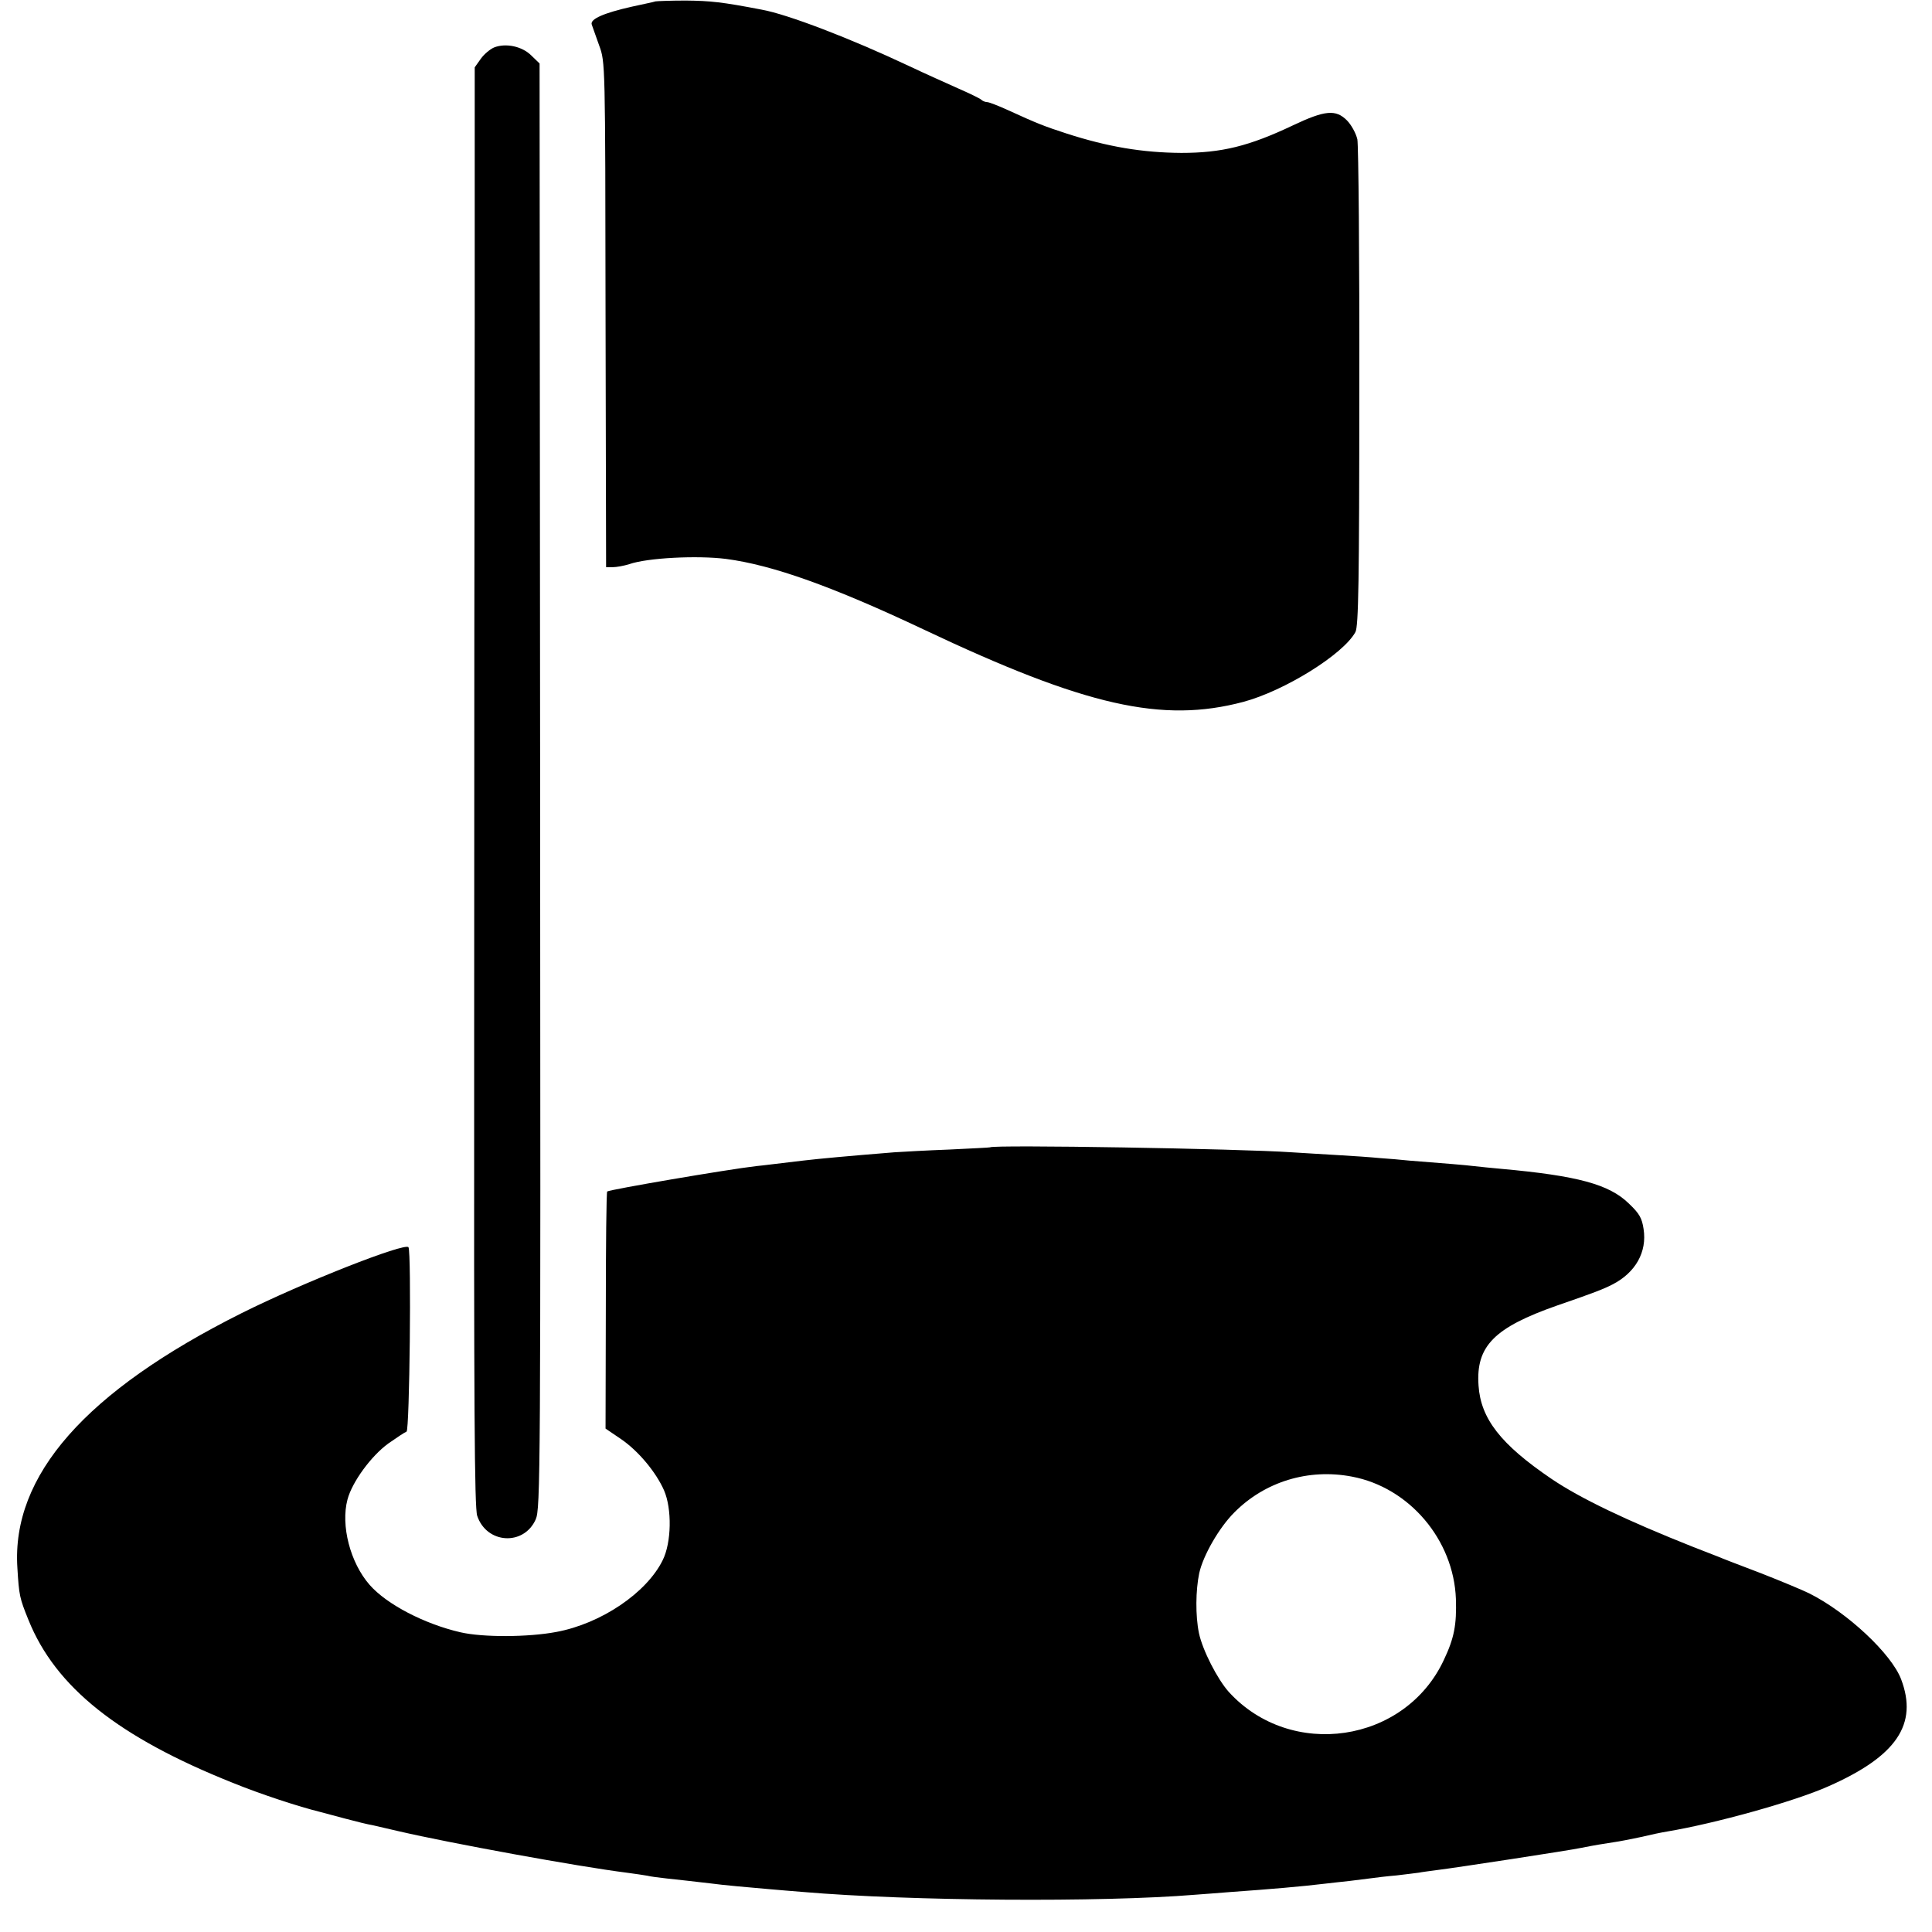
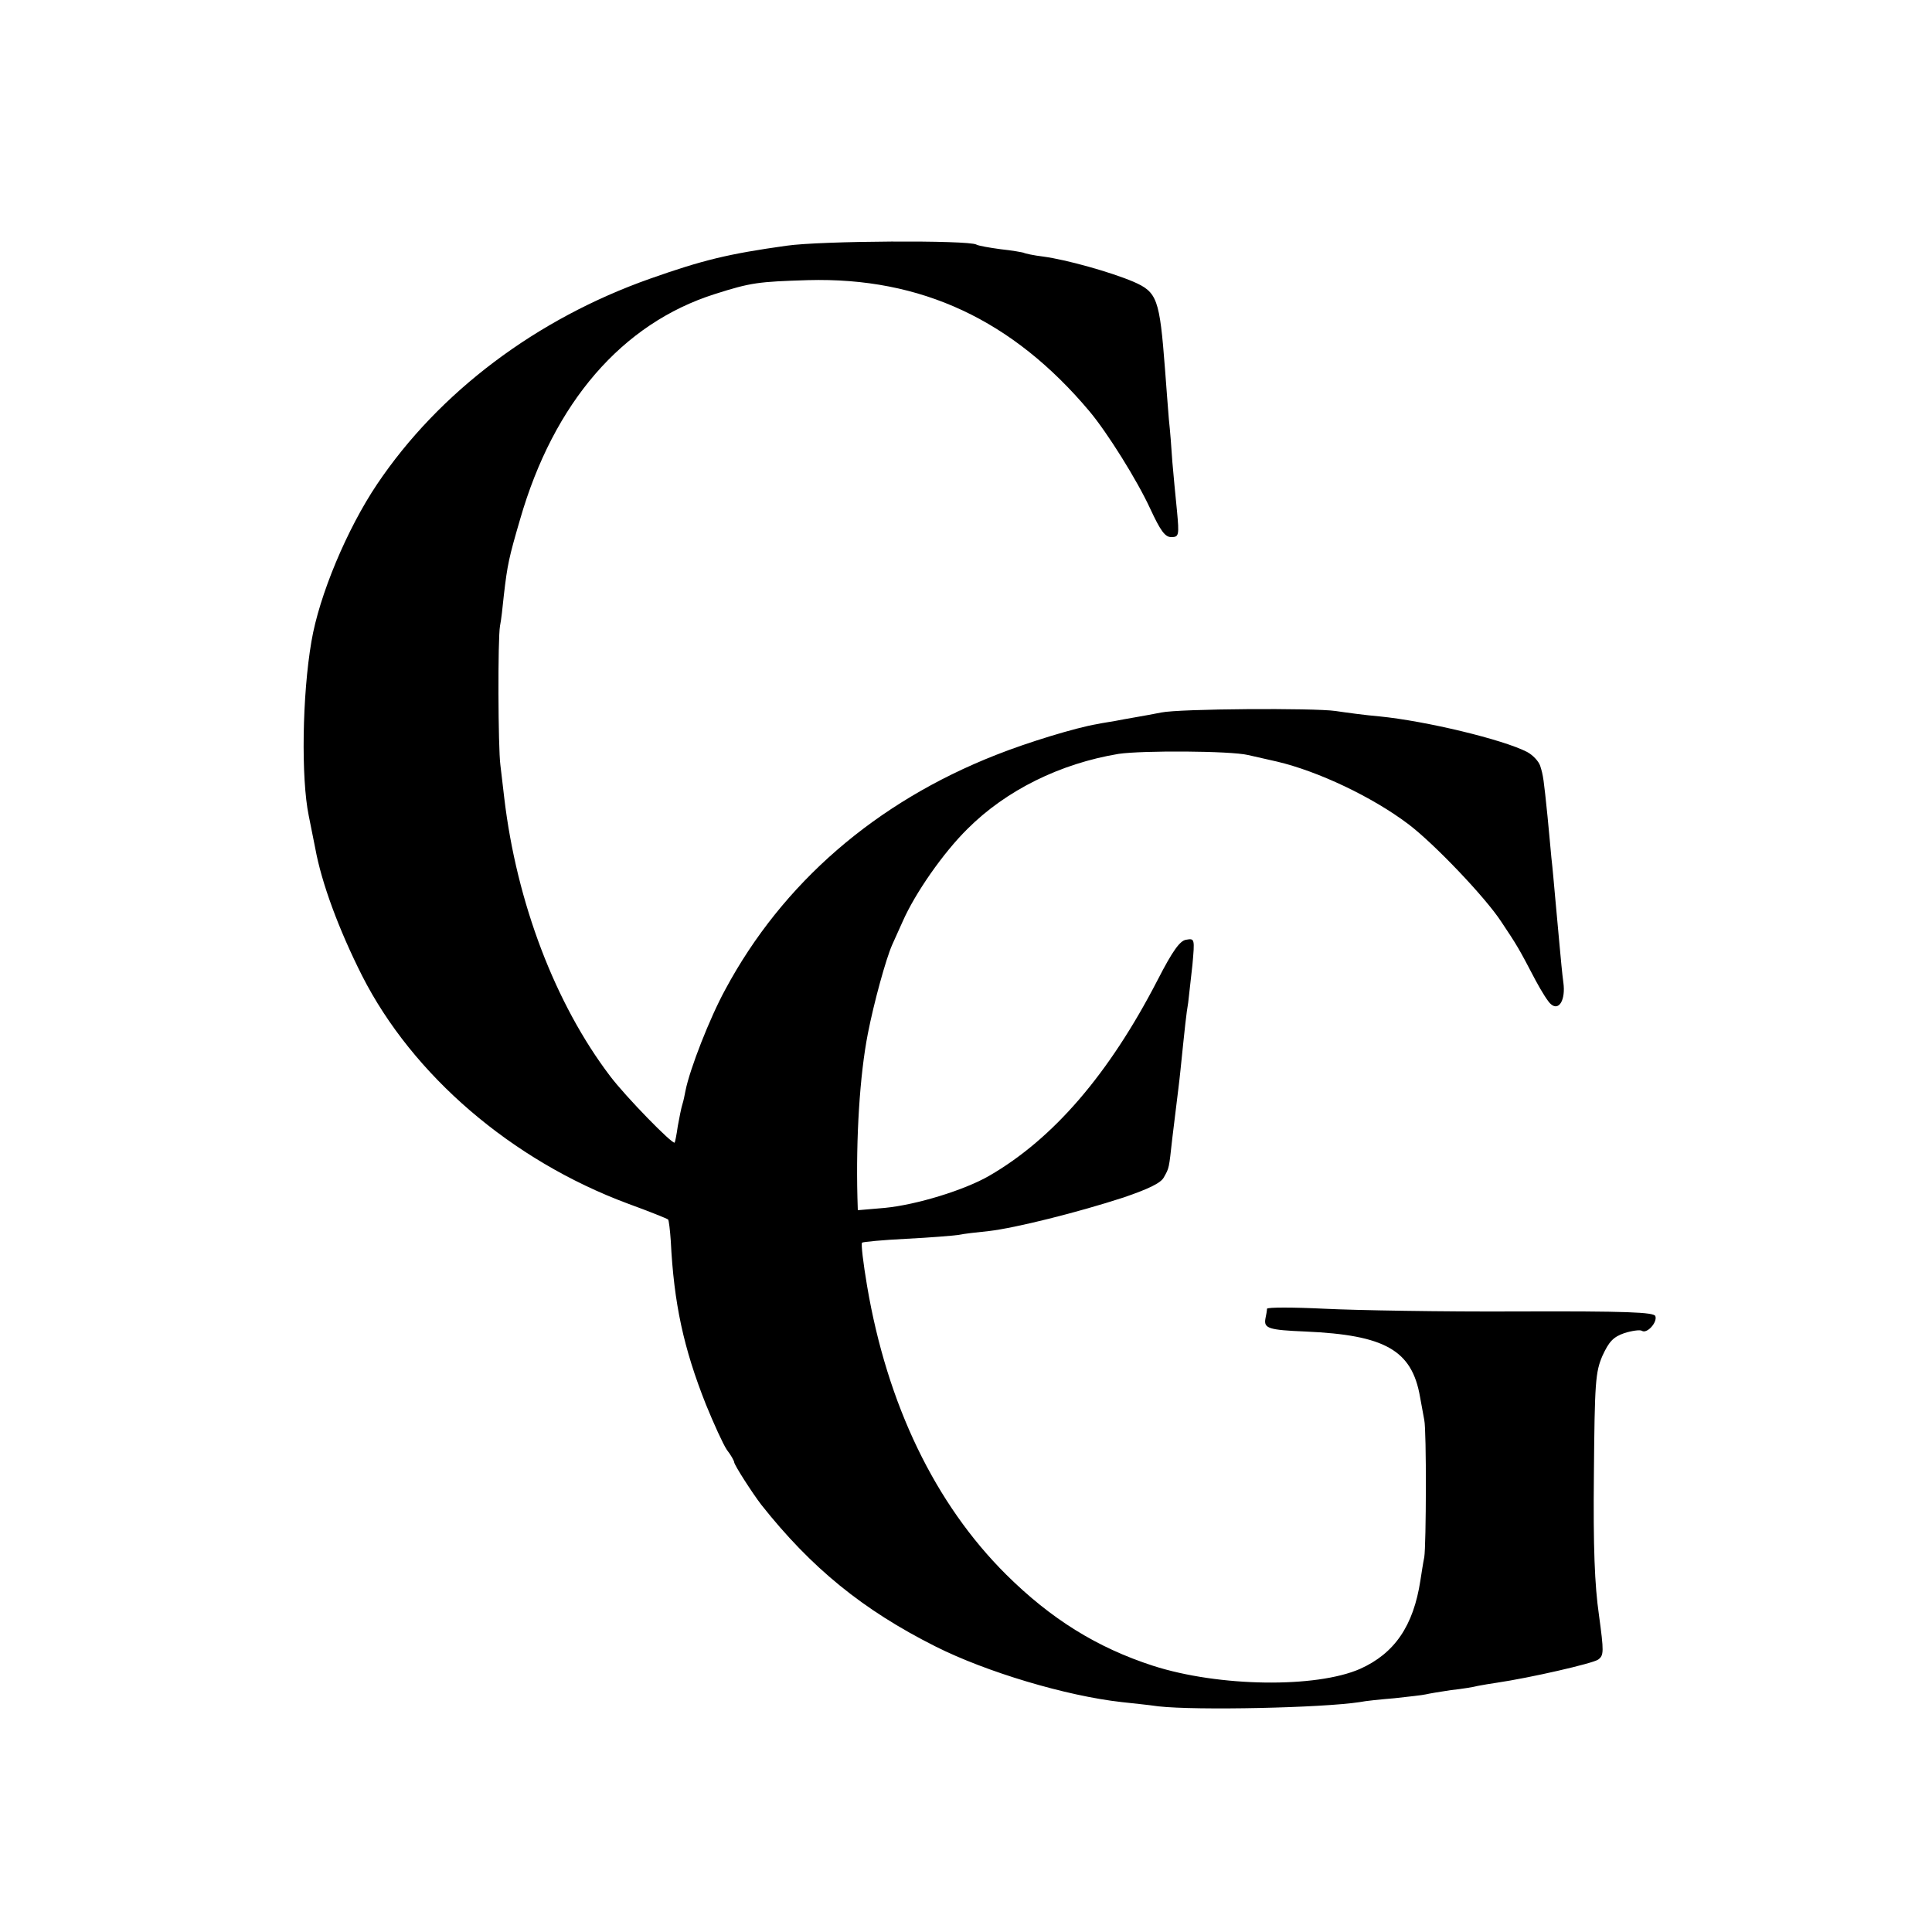
- <svg xmlns="http://www.w3.org/2000/svg" version="1.0" width="700pt" height="700pt" viewBox="0 0 700 700" preserveAspectRatio="xMidYMid meet">
-   <g transform="translate(0,700) scale(0.1,-0.1)" fill="#000000" stroke="none">
-     <path d="M2375 6995 c-5 -2 -44 -10 -85 -19 -102 -23 -153 -45 -146 -65 3 -9 15 -43 27 -76 22 -60 22 -61 23 -975 l2 -915 24 0 c14 0 41 5 60 11 66 23 246 32 350 19 169 -22 389 -101 715 -255 589 -279 866 -341 1160 -263 149 40 362 172 406 253 11 21 14 179 14 885 1 473 -3 878 -7 900 -5 22 -22 53 -38 69 -40 40 -79 37 -195 -18 -160 -76 -259 -100 -405 -100 -141 1 -266 22 -415 70 -83 27 -108 37 -213 85 -35 16 -69 29 -75 29 -7 0 -17 4 -22 9 -6 5 -43 23 -82 40 -40 18 -121 54 -180 82 -212 100 -439 187 -533 204 -145 28 -187 32 -275 33 -55 0 -104 -2 -110 -3z" />
-     <path d="M1790 6828 c-14 -6 -36 -24 -48 -41 l-22 -31 0 -906 c-1 -498 -2 -1670 -2 -2605 -1 -1341 1 -1708 11 -1737 34 -102 169 -110 212 -13 17 39 18 151 16 2658 l-2 2617 -30 29 c-33 33 -92 46 -135 29z" />
-     <path d="M3587 2843 c-1 -1 -67 -4 -147 -8 -80 -3 -170 -8 -200 -10 -173 -14 -270 -23 -330 -30 -103 -12 -147 -18 -170 -20 -104 -12 -531 -85 -540 -92 -3 -3 -5 -197 -5 -432 l-1 -427 56 -38 c63 -43 127 -120 156 -186 29 -67 27 -189 -5 -253 -58 -118 -223 -230 -386 -260 -101 -19 -265 -20 -347 -1 -130 30 -267 101 -329 172 -70 80 -105 215 -80 309 17 64 86 158 148 203 30 21 60 41 66 43 11 3 18 650 7 668 -12 18 -383 -128 -605 -239 -565 -283 -834 -588 -812 -923 6 -100 8 -109 40 -188 98 -244 326 -425 739 -590 103 -42 241 -87 318 -106 8 -2 49 -13 90 -24 41 -11 86 -22 100 -24 14 -3 57 -13 95 -22 185 -43 650 -128 825 -150 30 -4 64 -9 75 -11 11 -3 43 -7 70 -10 53 -6 94 -10 160 -18 43 -6 144 -15 215 -21 25 -2 79 -7 120 -10 387 -33 1081 -38 1420 -10 25 2 83 6 130 10 141 10 258 20 340 30 19 2 60 7 90 10 30 4 66 8 80 10 14 2 54 7 90 10 36 4 72 9 81 10 9 2 40 6 70 10 58 7 478 71 519 80 50 10 76 14 115 20 22 3 67 12 100 19 33 8 76 17 95 20 174 29 462 109 585 164 247 109 325 225 263 388 -35 92 -195 242 -333 311 -22 11 -101 44 -175 73 -74 28 -144 55 -155 60 -11 4 -51 20 -90 35 -244 97 -409 176 -514 247 -184 125 -256 218 -264 338 -10 143 57 210 285 290 134 46 169 60 200 76 84 43 126 118 113 201 -6 40 -15 56 -54 93 -71 69 -185 100 -461 125 -36 3 -81 8 -100 10 -32 4 -96 9 -235 20 -27 3 -75 7 -105 9 -30 3 -100 8 -155 11 -55 3 -129 8 -165 10 -185 13 -1083 28 -1093 18z m1311 -1193 c208 -39 369 -229 377 -443 3 -94 -6 -142 -44 -222 -141 -301 -554 -362 -779 -115 -41 46 -95 151 -108 213 -13 63 -12 155 1 217 14 64 72 165 127 220 111 112 269 160 426 130z" />
+ <svg xmlns="http://www.w3.org/2000/svg" version="1.0" width="500pt" height="500pt" viewBox="0 0 500 500" preserveAspectRatio="xMidYMid meet">
+   <g transform="translate(0,500) scale(0.1,-0.1)" fill="#000000" stroke="none">
+     <path d="M2035 4364 c-150 -21 -216 -37 -352 -85 -295 -104 -547 -294 -707 -532 -78 -116 -150 -288 -170 -407 -24 -139 -27 -354 -7 -451 6 -30 14 -69 17 -85 16 -88 60 -208 121 -329 131 -258 387 -478 688 -590 55 -20 102 -39 104 -41 2 -2 5 -27 7 -56 8 -161 33 -277 91 -423 20 -49 44 -102 54 -117 11 -14 19 -29 19 -32 0 -7 47 -80 70 -110 129 -163 262 -272 451 -367 131 -66 338 -128 482 -144 26 -3 68 -7 95 -11 99 -11 423 -4 521 11 14 3 54 7 90 10 36 4 73 8 81 10 8 2 38 7 65 11 28 3 59 8 70 11 11 2 33 6 48 8 88 13 249 50 263 60 15 11 15 20 2 116 -11 76 -15 175 -13 364 2 238 4 264 22 306 17 37 28 49 57 59 19 6 40 9 45 6 13 -9 41 22 35 38 -4 10 -74 13 -357 12 -194 -1 -418 3 -499 7 -82 4 -148 4 -149 0 0 -4 -2 -16 -4 -25 -5 -26 8 -30 104 -34 205 -9 275 -48 296 -169 4 -22 9 -49 11 -60 6 -27 5 -324 0 -355 -3 -14 -7 -41 -10 -60 -18 -118 -67 -189 -156 -229 -114 -50 -365 -47 -536 8 -145 47 -264 121 -380 236 -184 183 -308 440 -360 747 -10 59 -16 109 -13 112 2 2 54 7 114 10 61 3 121 8 135 10 14 3 49 7 79 10 69 8 229 48 349 87 64 22 96 37 104 52 14 25 13 21 22 102 4 33 9 74 11 90 2 17 7 55 10 85 12 117 15 146 20 175 2 17 7 61 11 98 6 67 6 69 -16 65 -16 -2 -35 -28 -74 -104 -126 -244 -270 -411 -436 -507 -64 -37 -188 -75 -270 -83 l-70 -6 -1 33 c-4 155 6 317 27 424 16 82 47 194 63 230 5 11 17 38 27 60 32 73 105 178 168 240 100 100 240 169 391 194 61 9 289 8 335 -3 14 -3 48 -11 75 -17 106 -25 246 -91 340 -162 66 -50 198 -188 240 -252 42 -63 45 -68 89 -152 15 -28 33 -57 40 -62 21 -18 38 12 32 56 -3 21 -7 65 -10 98 -3 33 -8 87 -11 120 -3 33 -7 80 -10 105 -2 25 -7 73 -10 107 -10 97 -11 106 -19 131 -4 12 -19 28 -34 36 -62 32 -261 80 -382 92 -36 3 -87 10 -114 14 -55 8 -404 6 -451 -4 -16 -3 -46 -9 -65 -12 -19 -3 -44 -8 -55 -10 -11 -2 -32 -5 -46 -8 -54 -9 -179 -47 -262 -80 -310 -122 -552 -331 -700 -607 -40 -73 -92 -206 -103 -262 -2 -10 -5 -26 -8 -35 -3 -9 -8 -35 -12 -57 -3 -22 -7 -41 -8 -42 -5 -6 -127 119 -167 172 -142 187 -242 449 -274 720 -3 28 -8 66 -10 85 -6 44 -7 327 -1 360 3 14 7 50 10 80 9 78 13 97 42 196 87 302 264 507 504 583 94 30 113 32 241 36 293 8 530 -103 729 -340 46 -55 123 -178 157 -252 26 -56 38 -73 54 -73 20 0 21 4 15 68 -4 37 -9 94 -12 127 -2 33 -6 83 -9 110 -2 28 -7 86 -10 130 -14 182 -20 199 -82 226 -59 25 -173 57 -233 65 -25 3 -48 8 -51 10 -3 1 -30 6 -59 9 -30 4 -58 9 -63 12 -20 12 -404 10 -492 -3z" />
  </g>
</svg>
